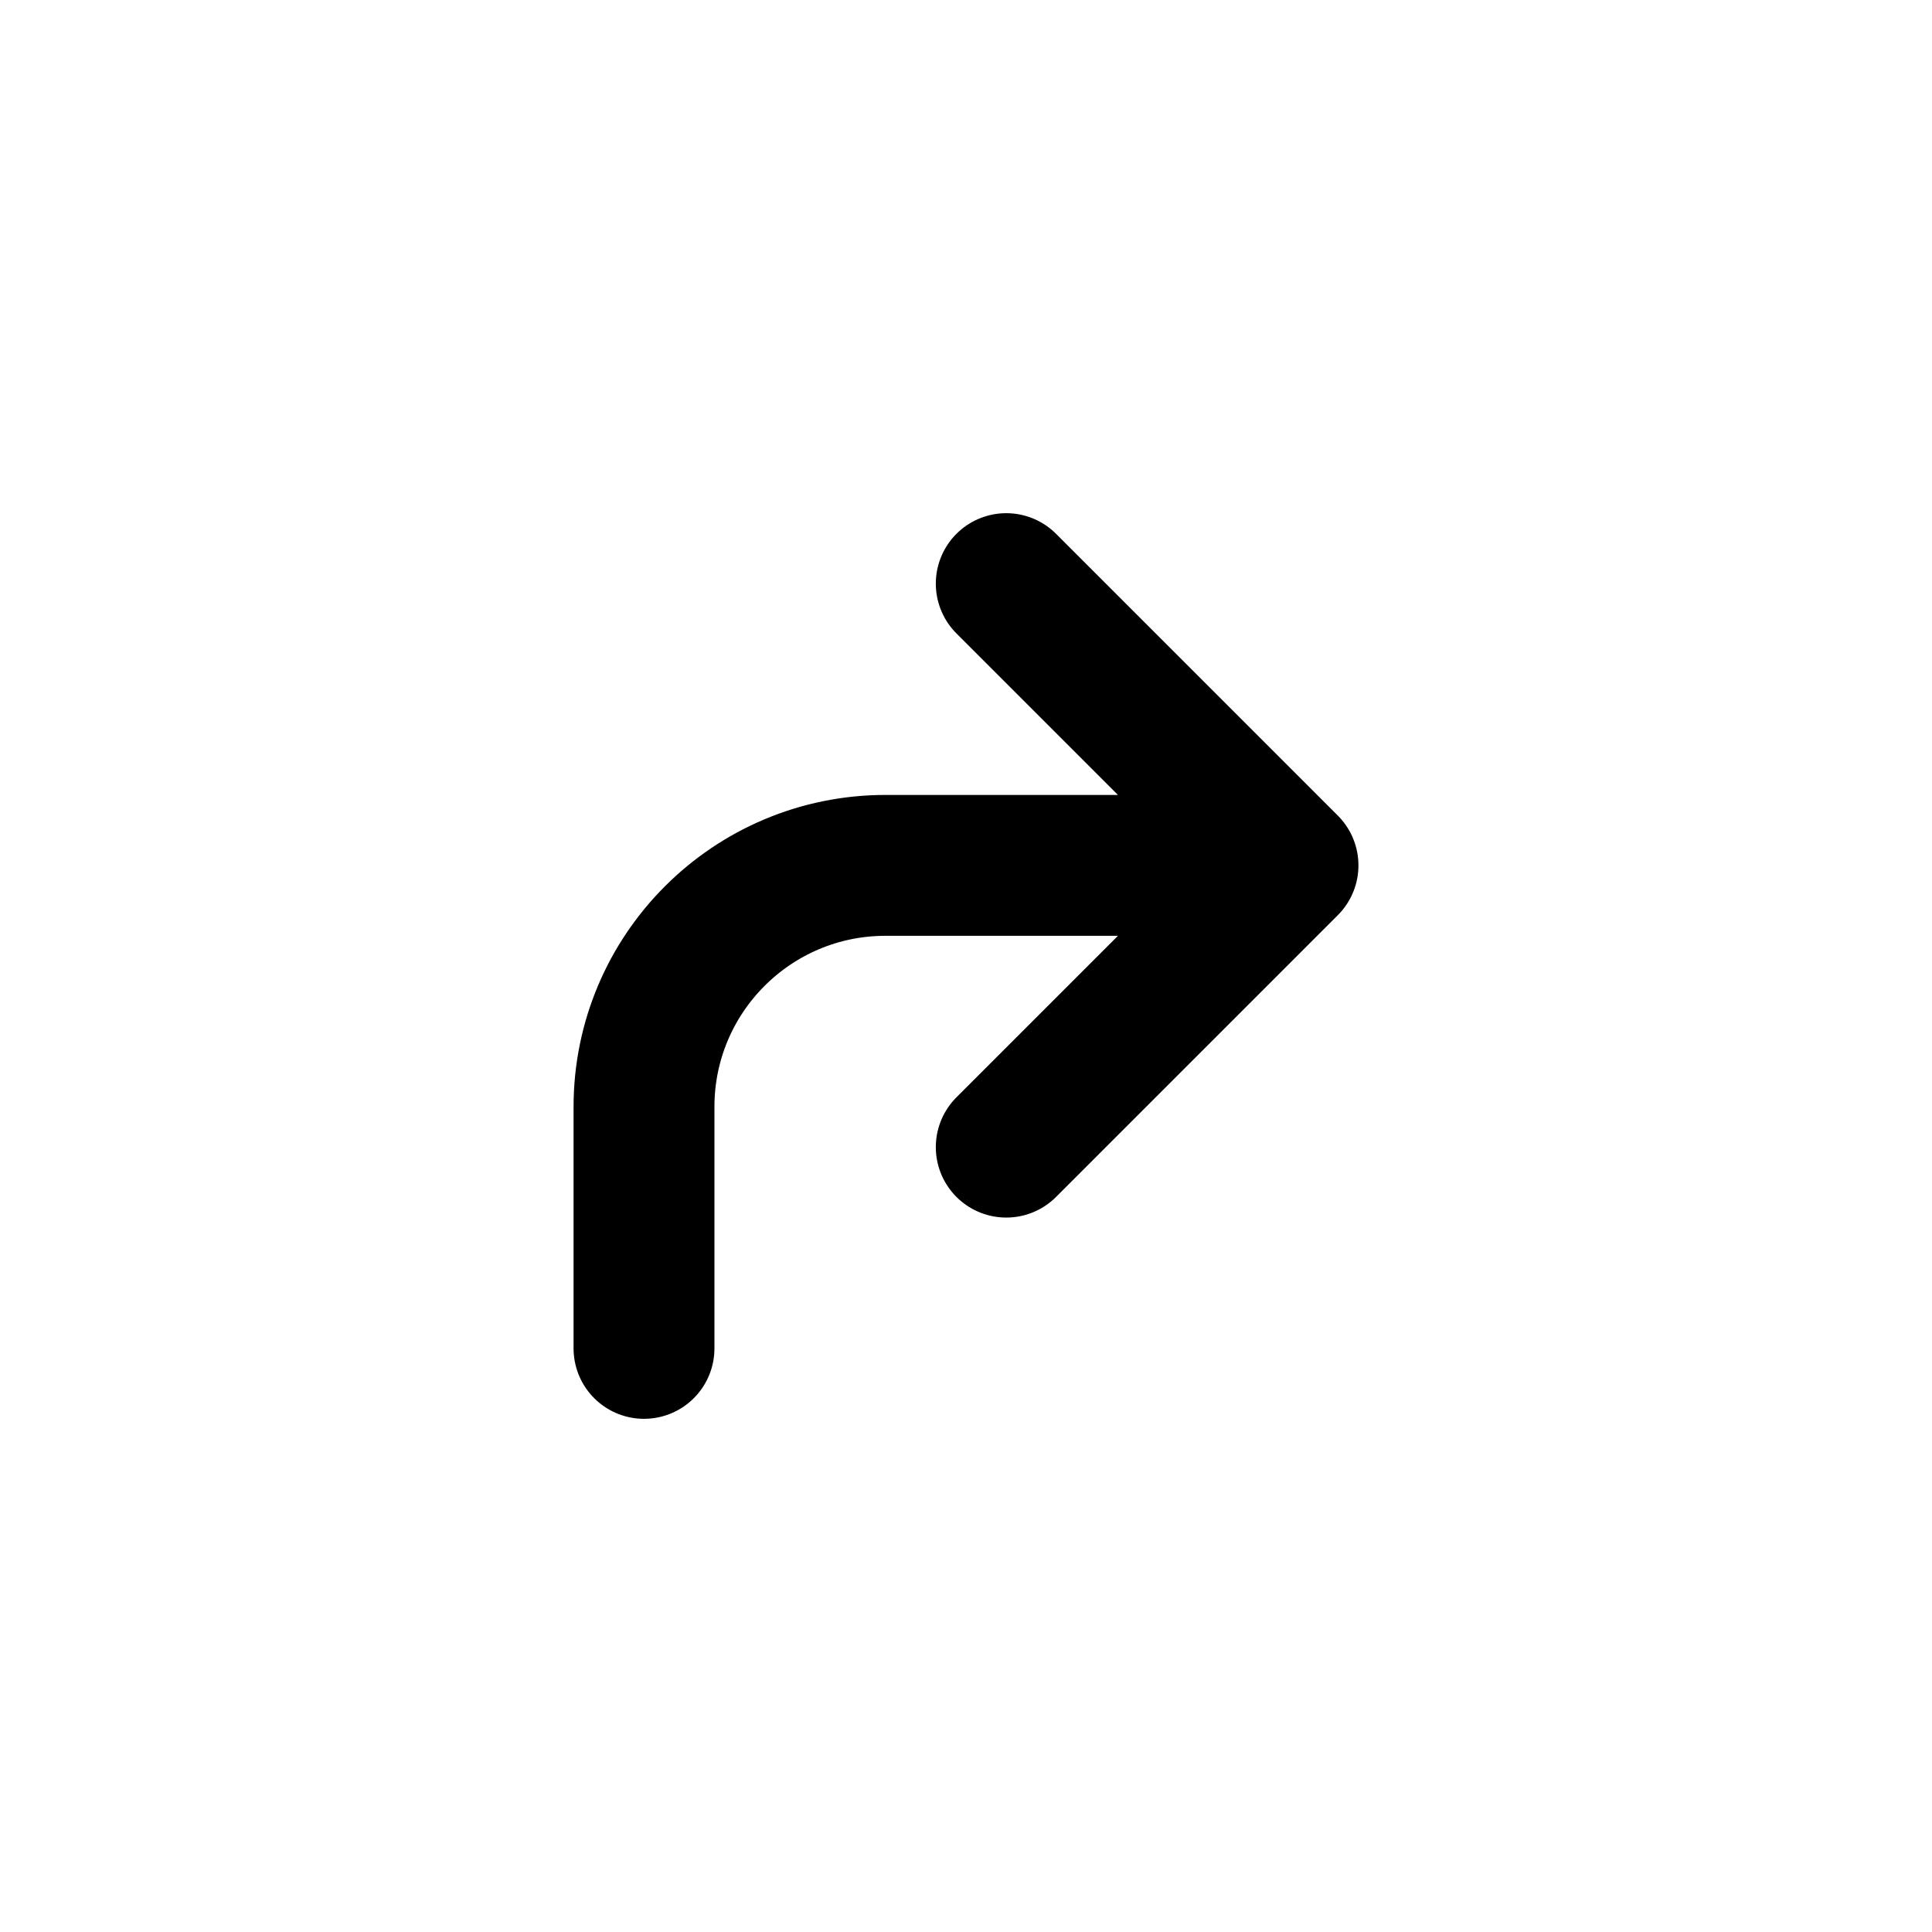
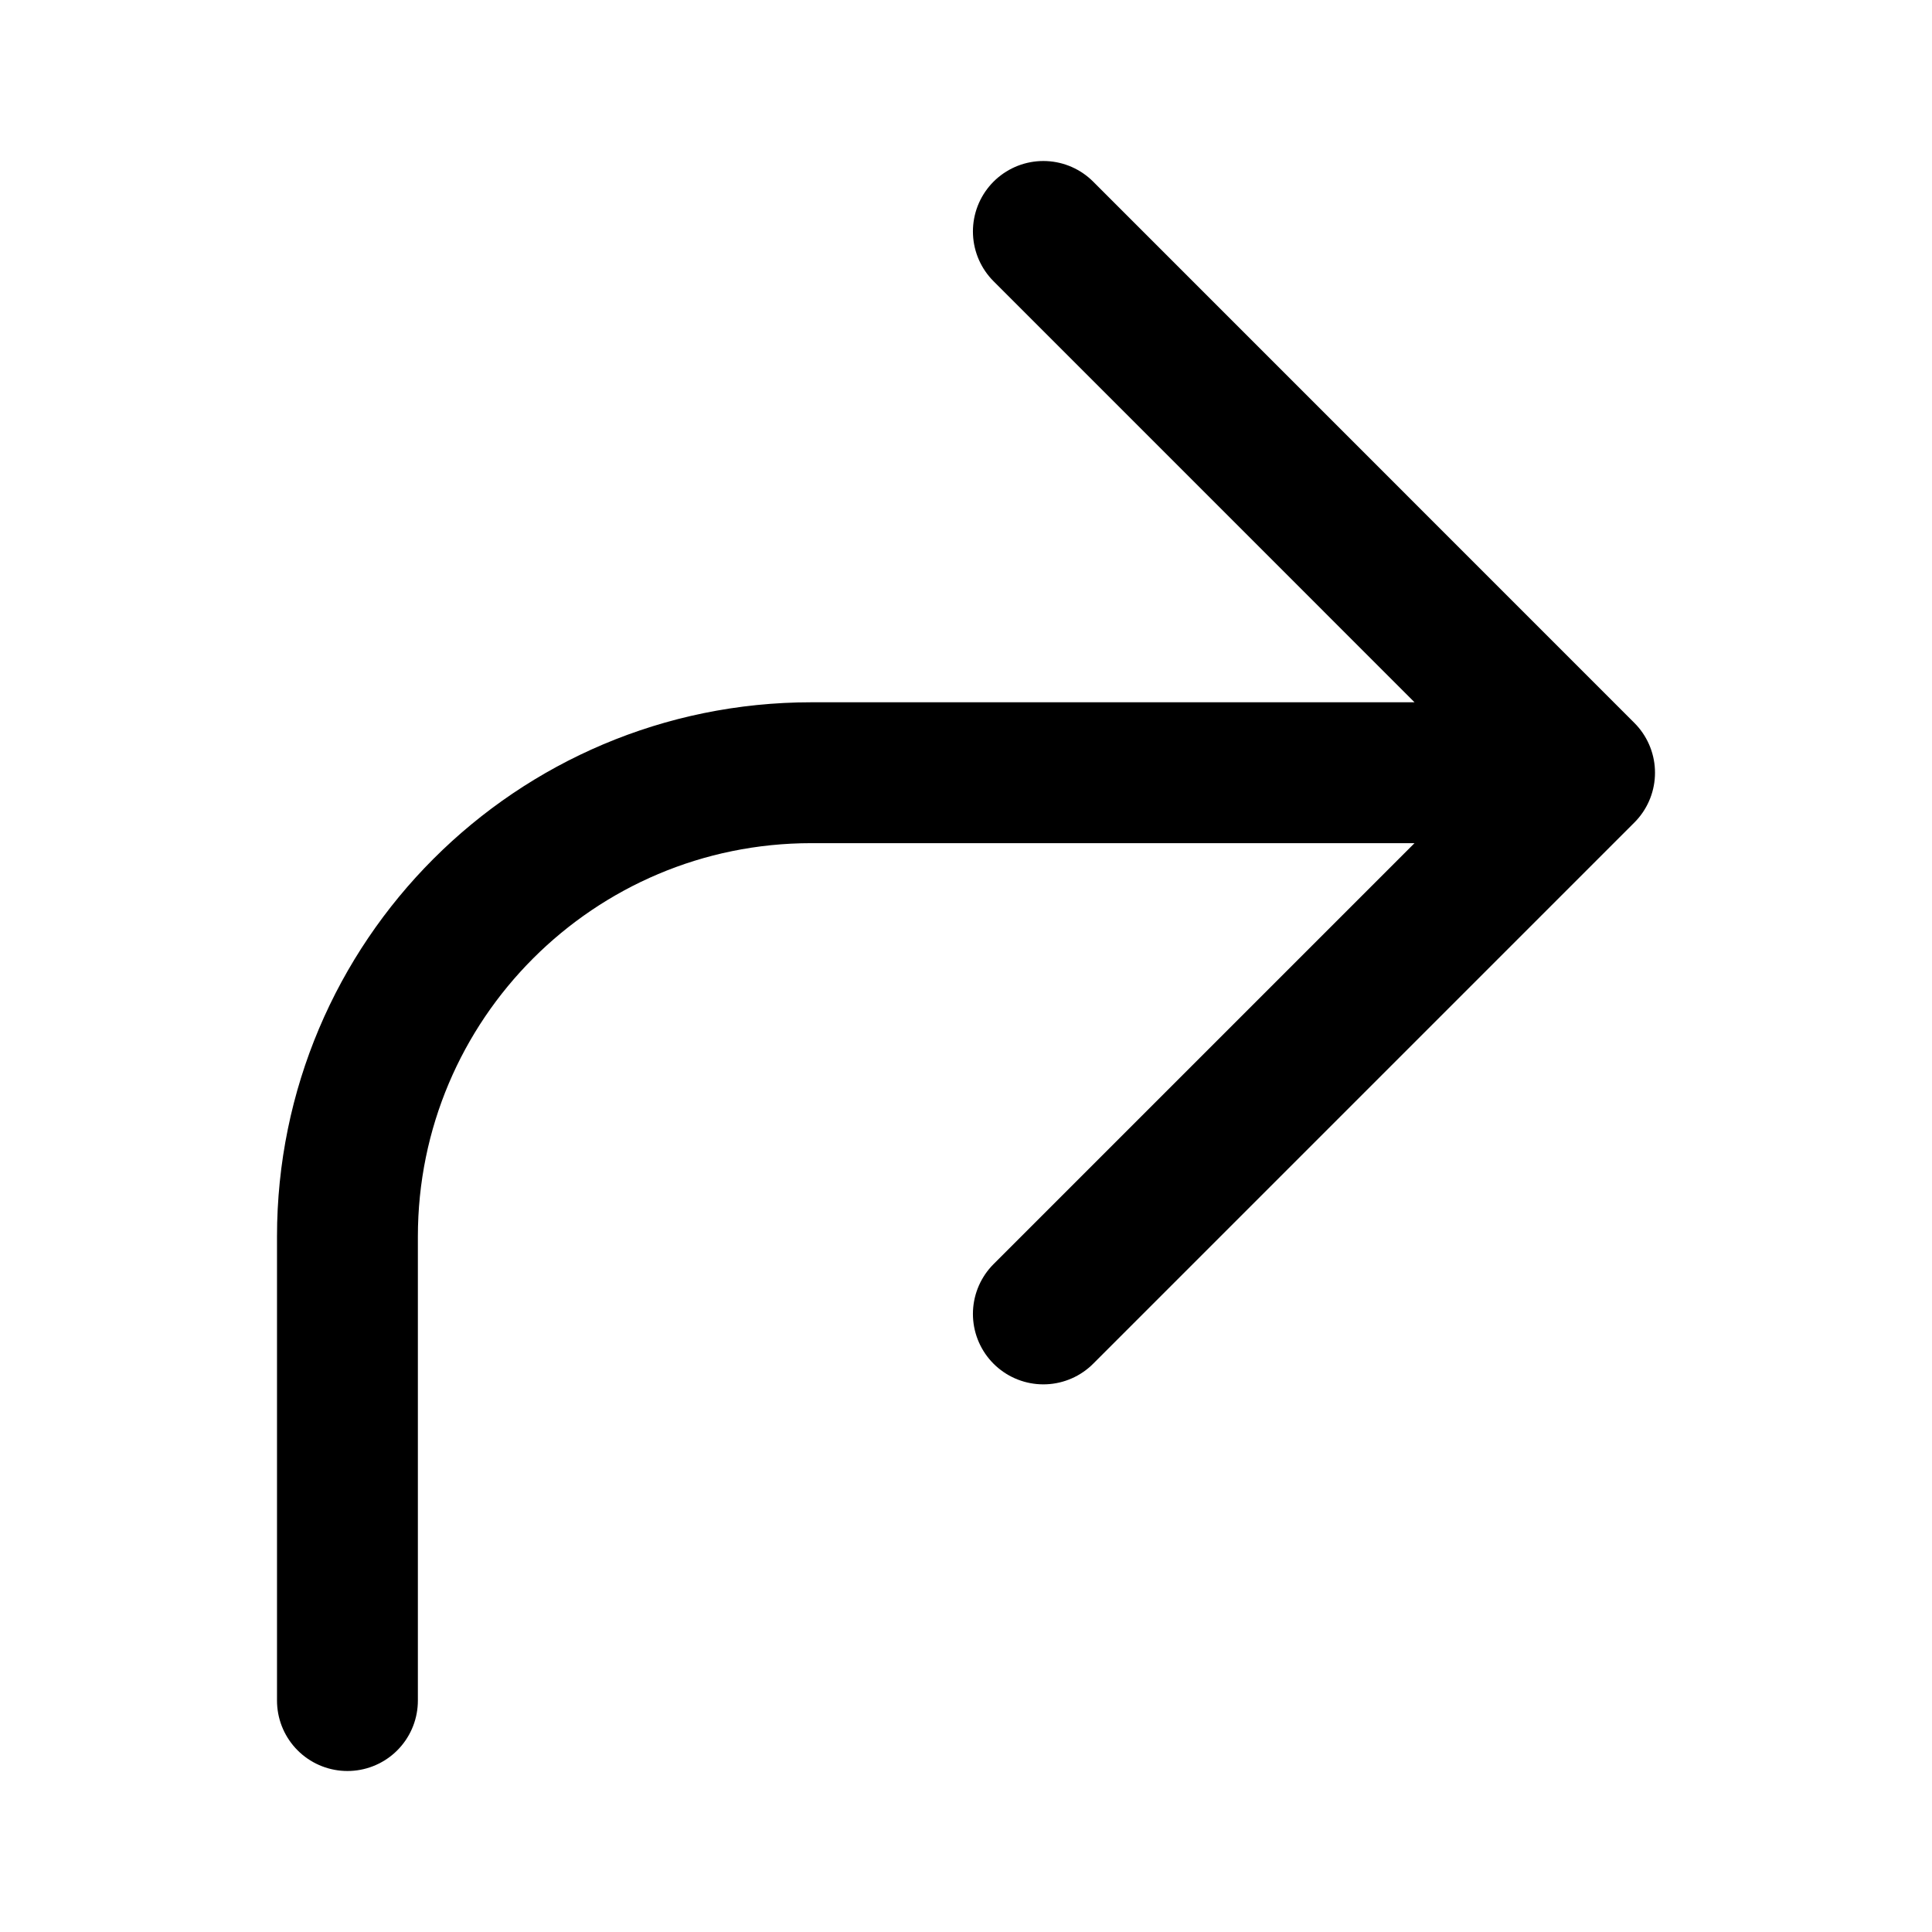
<svg xmlns="http://www.w3.org/2000/svg" viewBox="0 0 24 24" fill="none" stroke="currentColor" stroke-width="1.75" stroke-linecap="round" stroke-linejoin="round">
  <g data-part="body">
-     <path d="M8 16.75 V13.75 A3 3 0 0 1 11 10.75 H16 M12.5 7.25 L16 10.75 L12.5 14.25" />
+     <path d="M4.316 21.125 V15.362 A5.763 5.763 0 0 1 10.079 9.599 H19.684 M12.961 2.875 L19.684 9.599 L12.961 16.322" />
  </g>
</svg>
